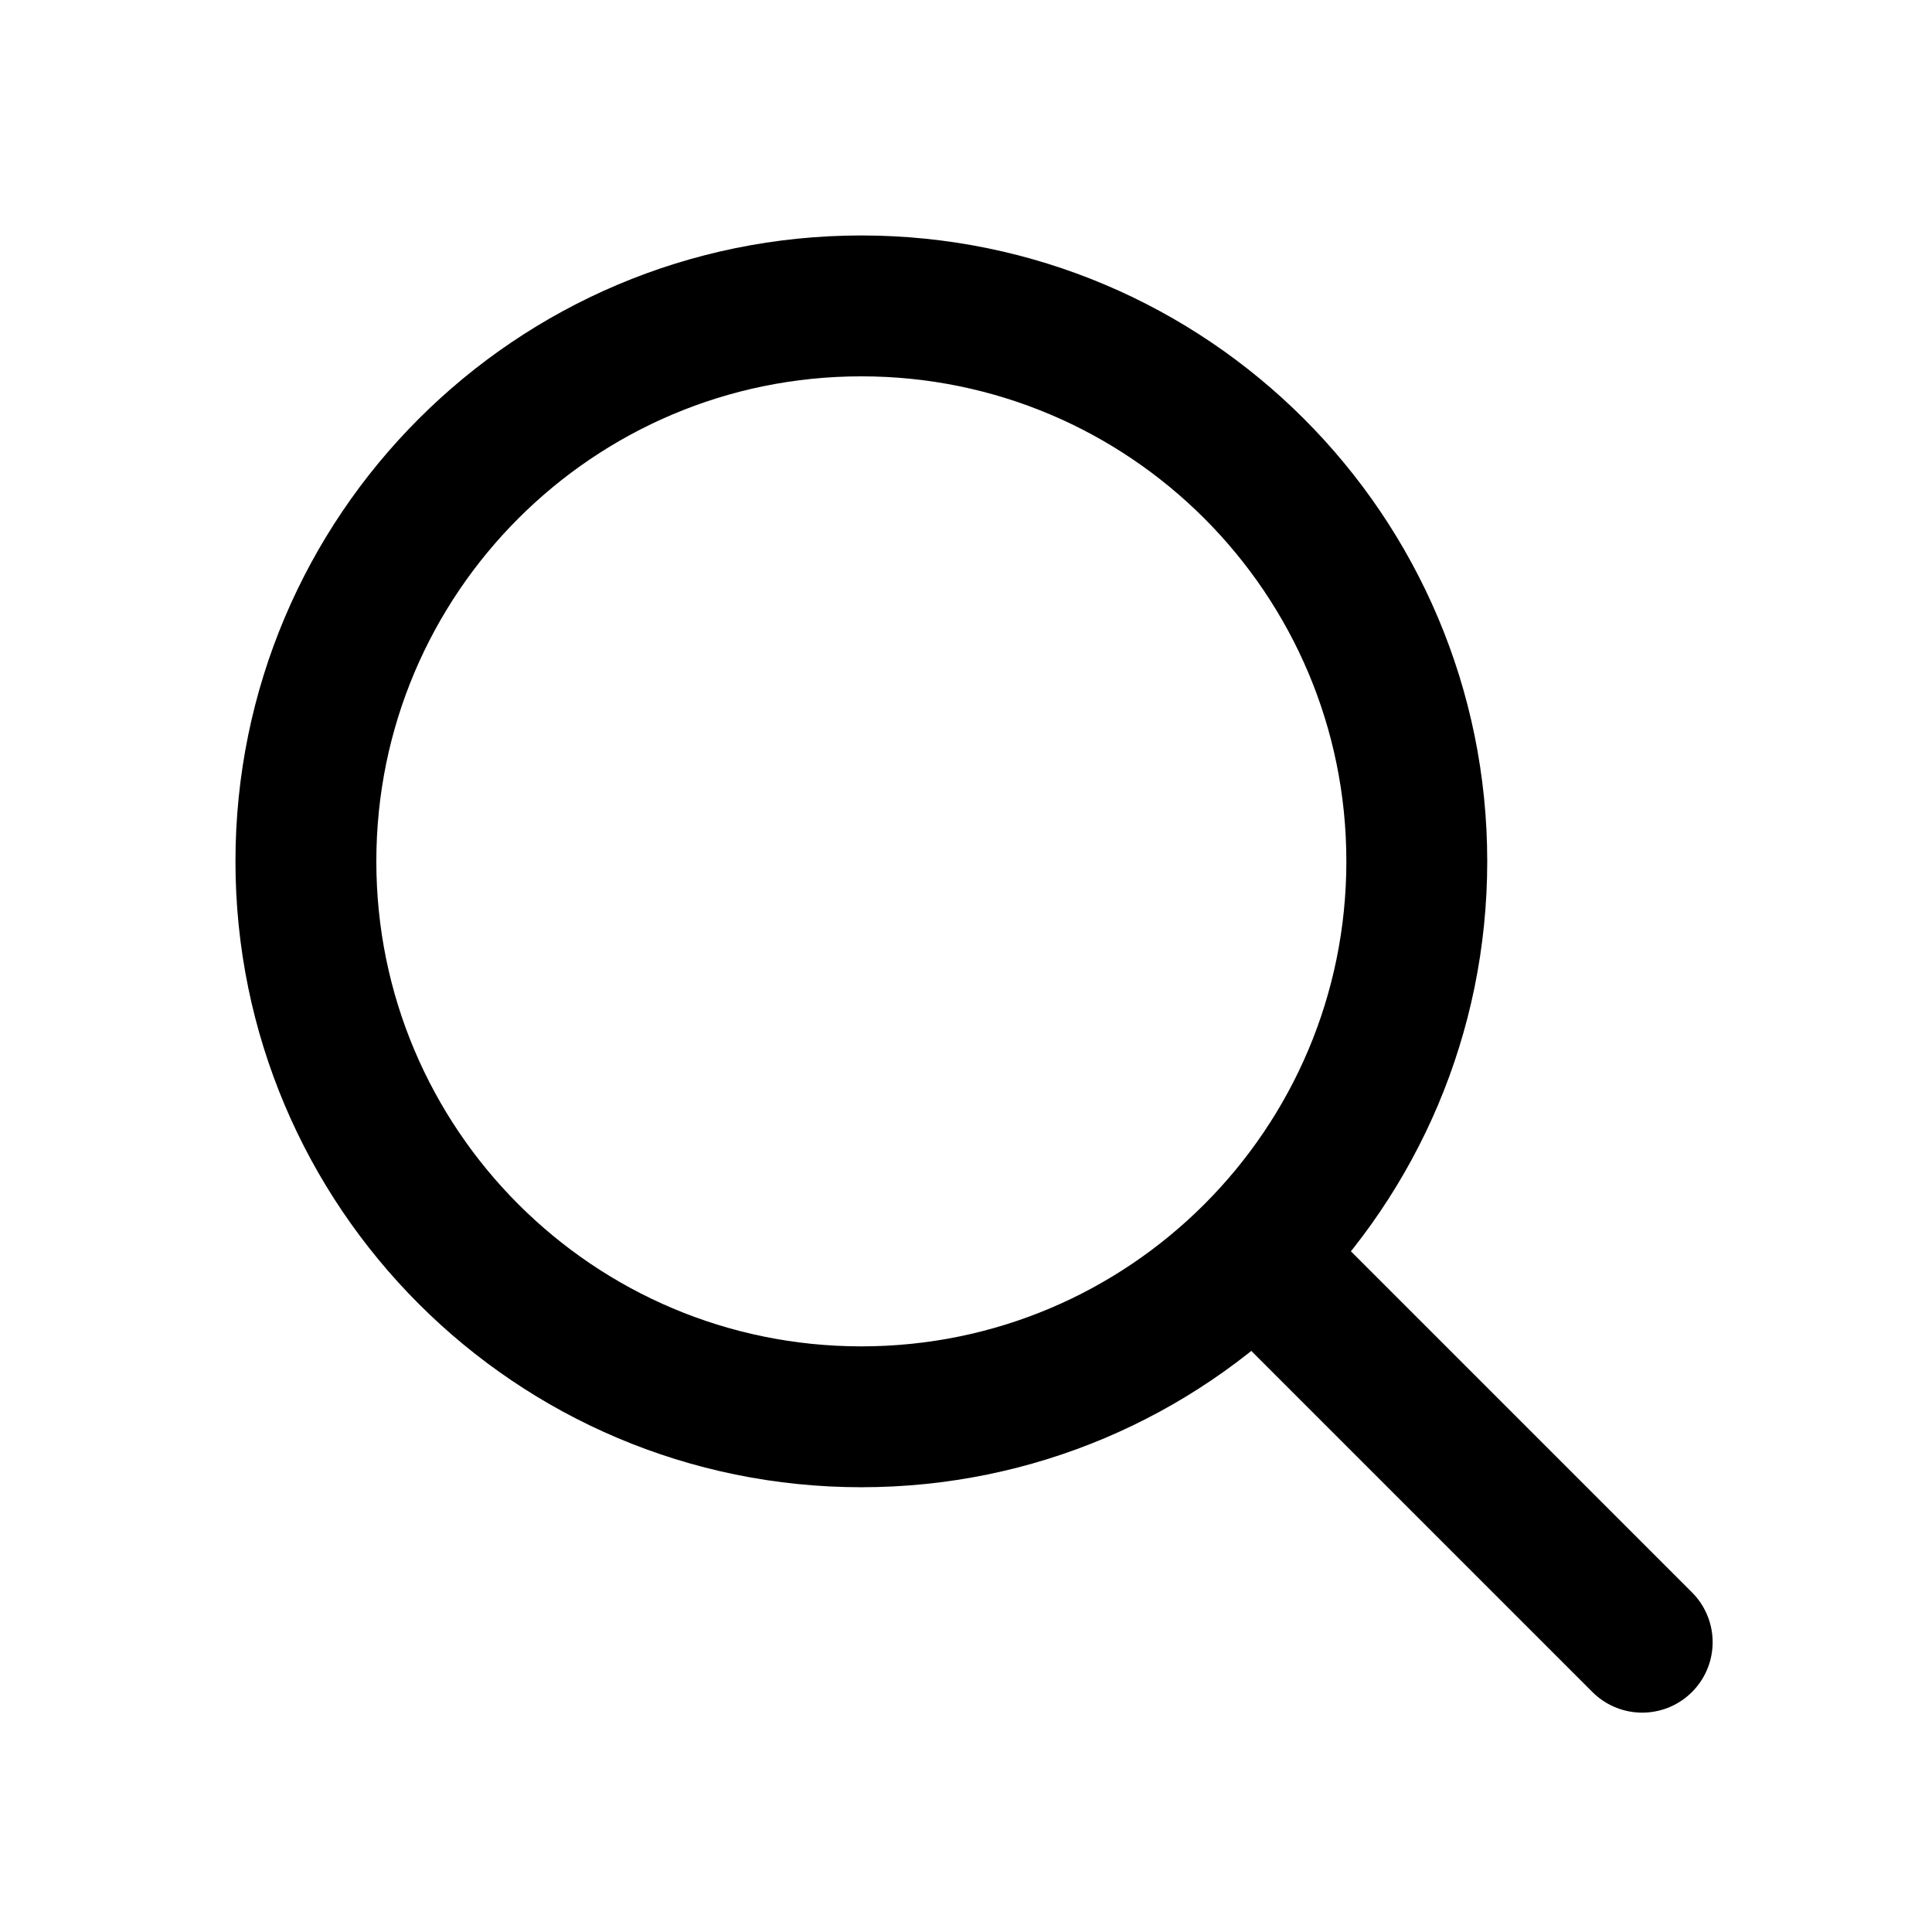
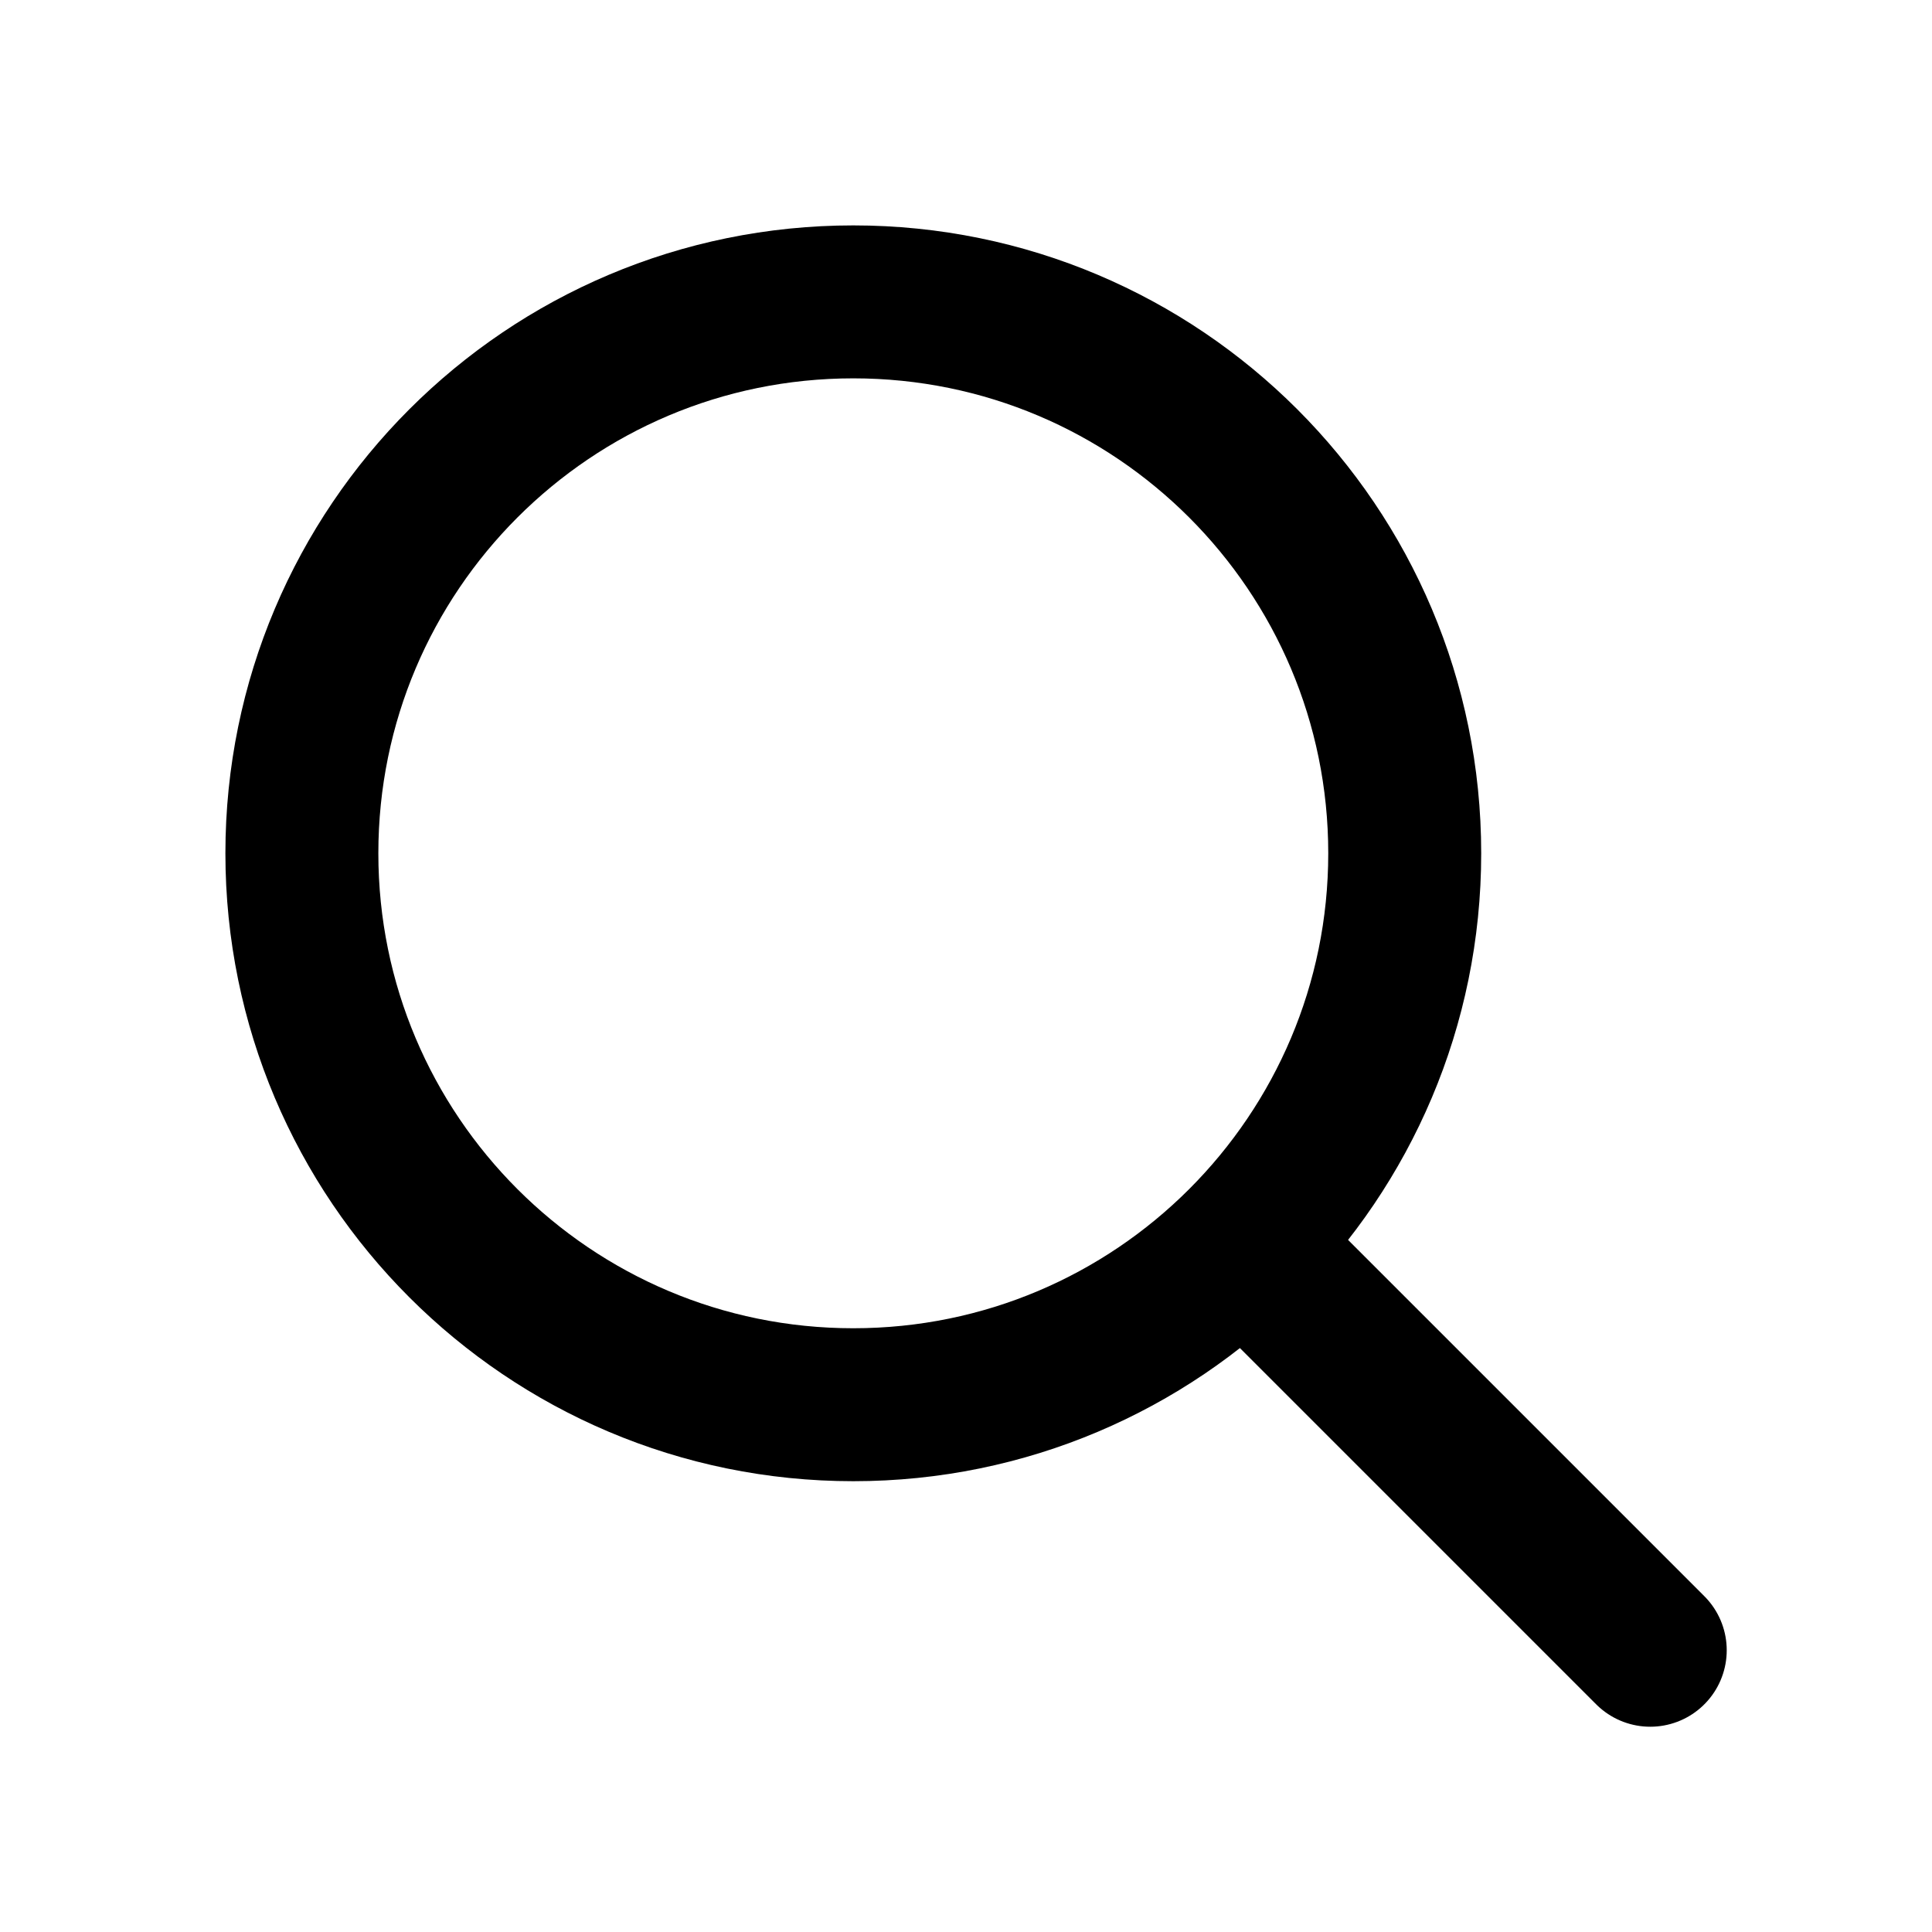
- <svg xmlns="http://www.w3.org/2000/svg" viewBox="0 0 24 24" width="24" height="24" fill="none" stroke="currentColor" stroke-width="1.75" stroke-linecap="round" stroke-linejoin="round">
-   <circle cx="10.7" cy="10.7" r="6.9" />
-   <path d="M20.4 20.4 15.75 15.75" />
+ <svg xmlns="http://www.w3.org/2000/svg" viewBox="0 0 24 24" width="24" height="24" fill="none" stroke="currentColor" stroke-width="1.9" stroke-linecap="round" stroke-linejoin="round">
+   <circle cx="10.6" cy="10.6" r="6.85" />
+   <path d="m15.65 15.65 4.85 4.85" />
</svg>
